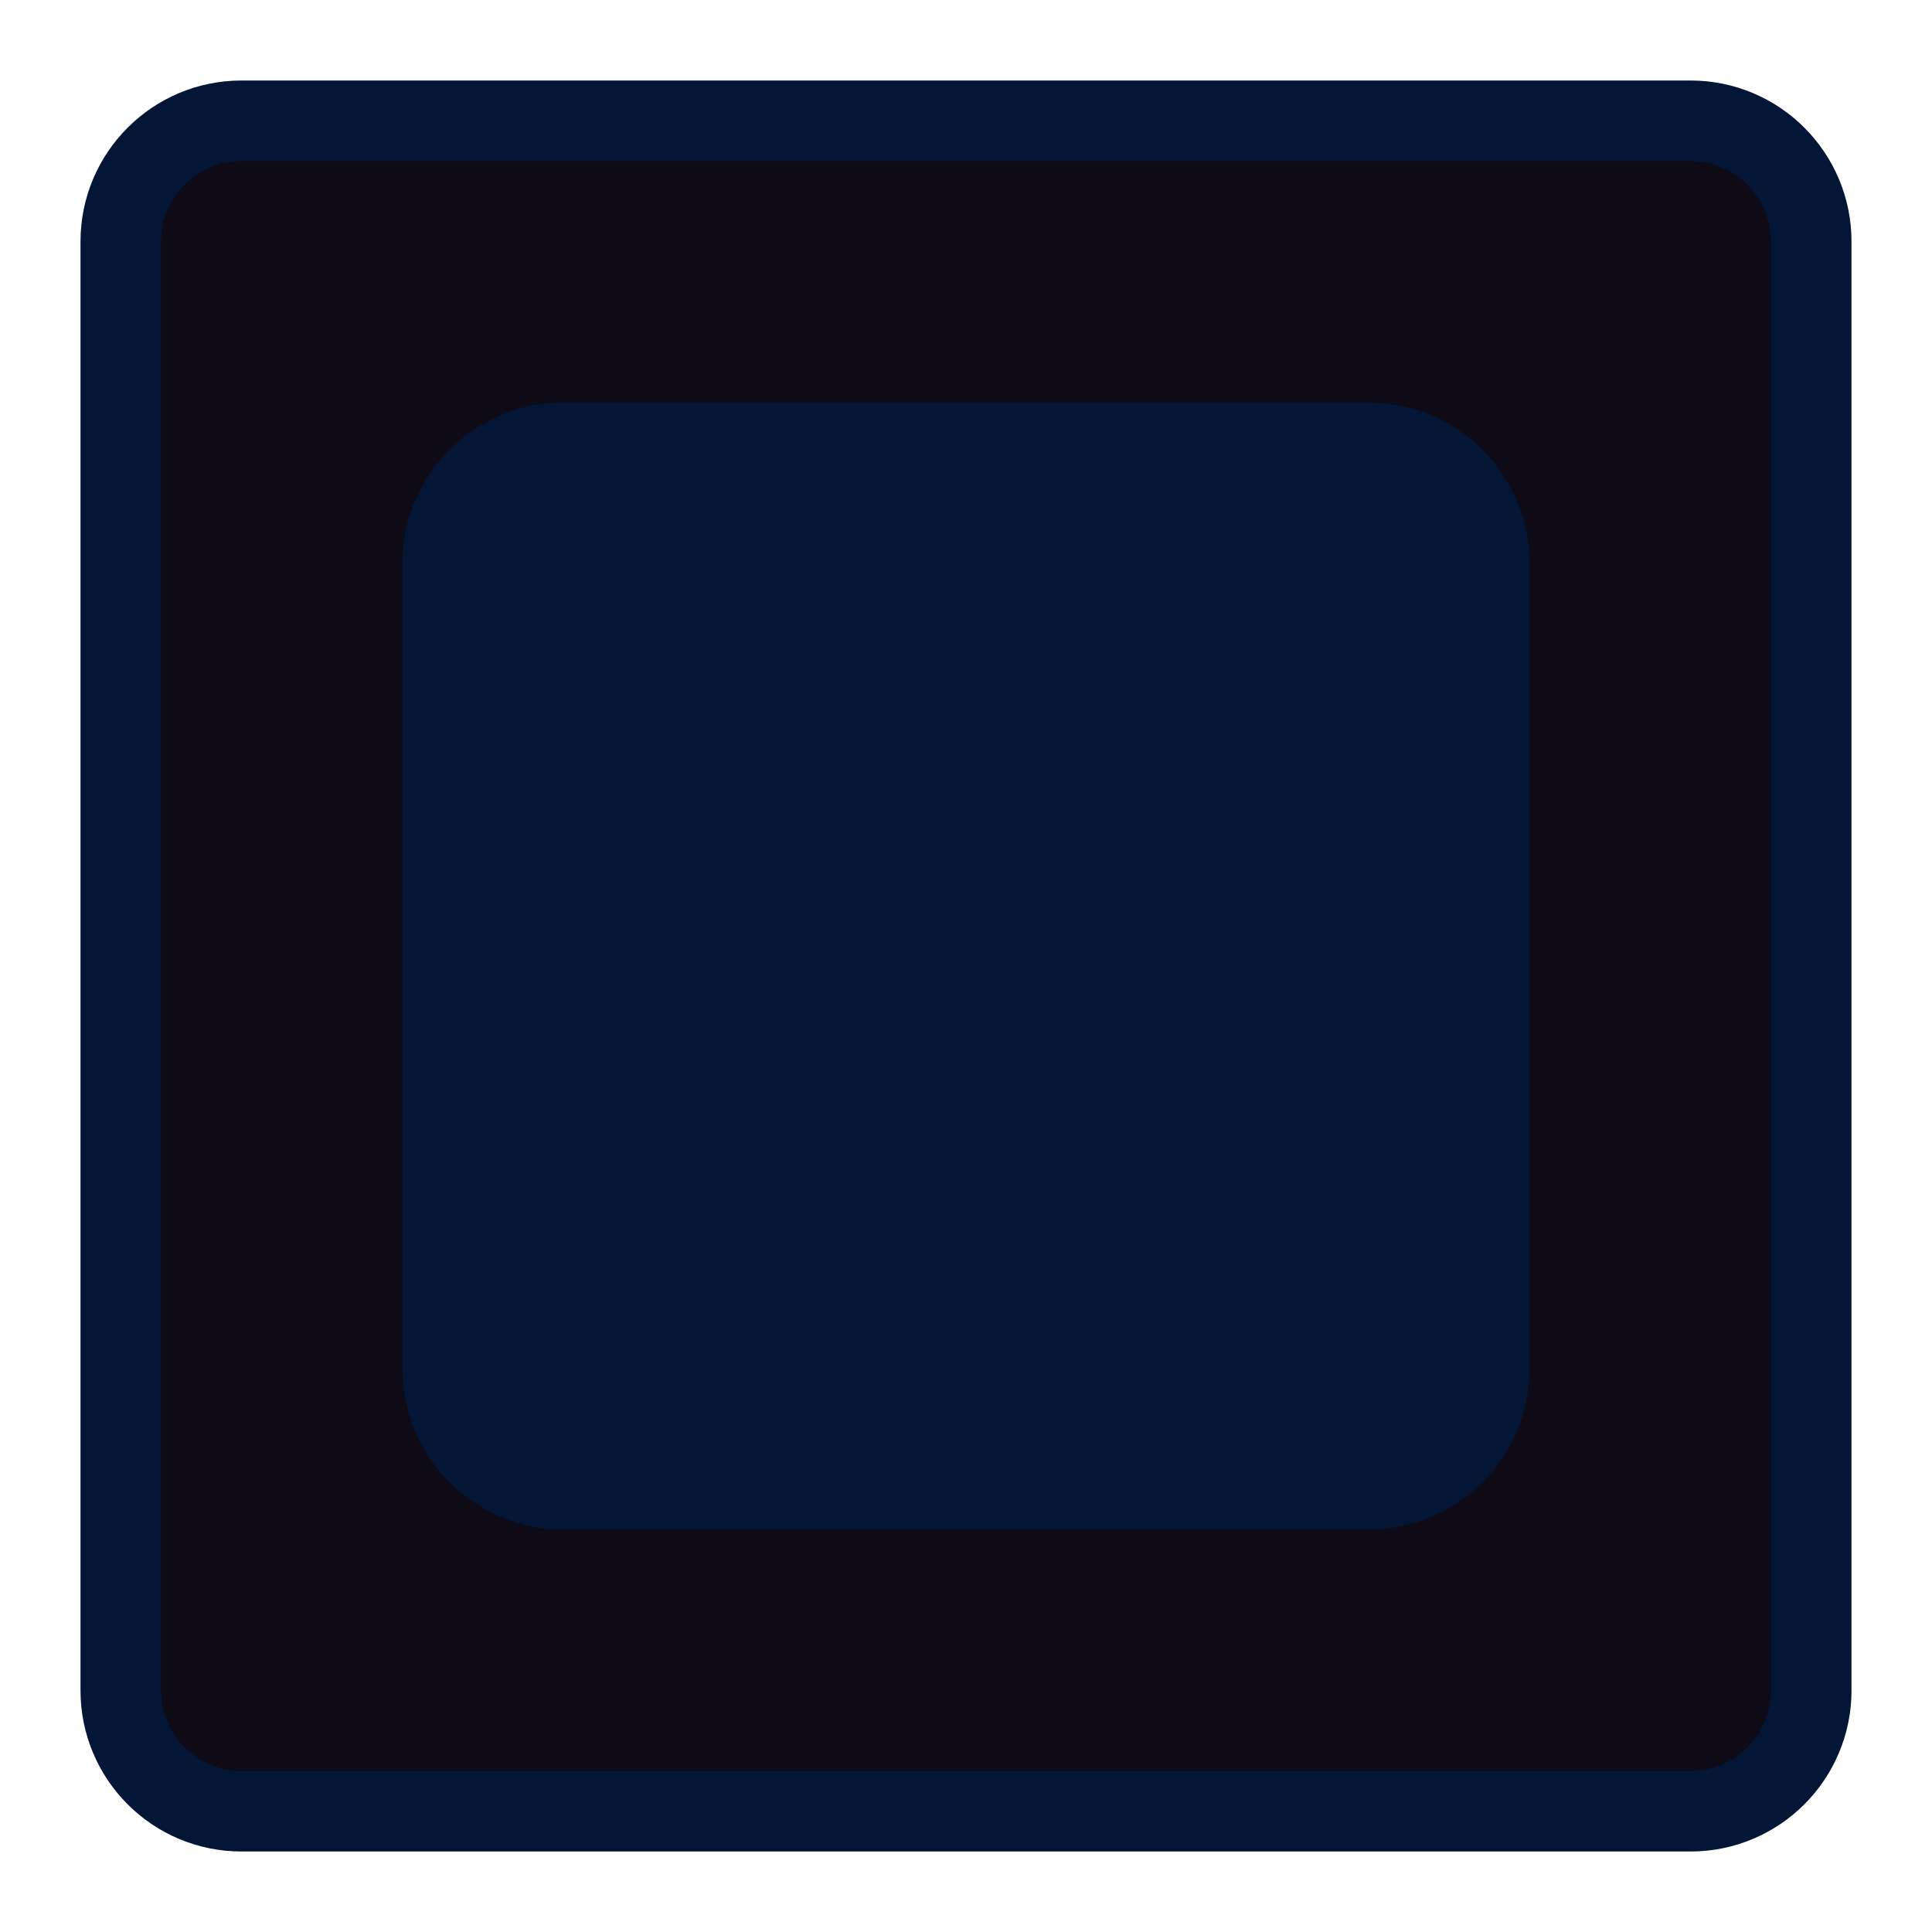
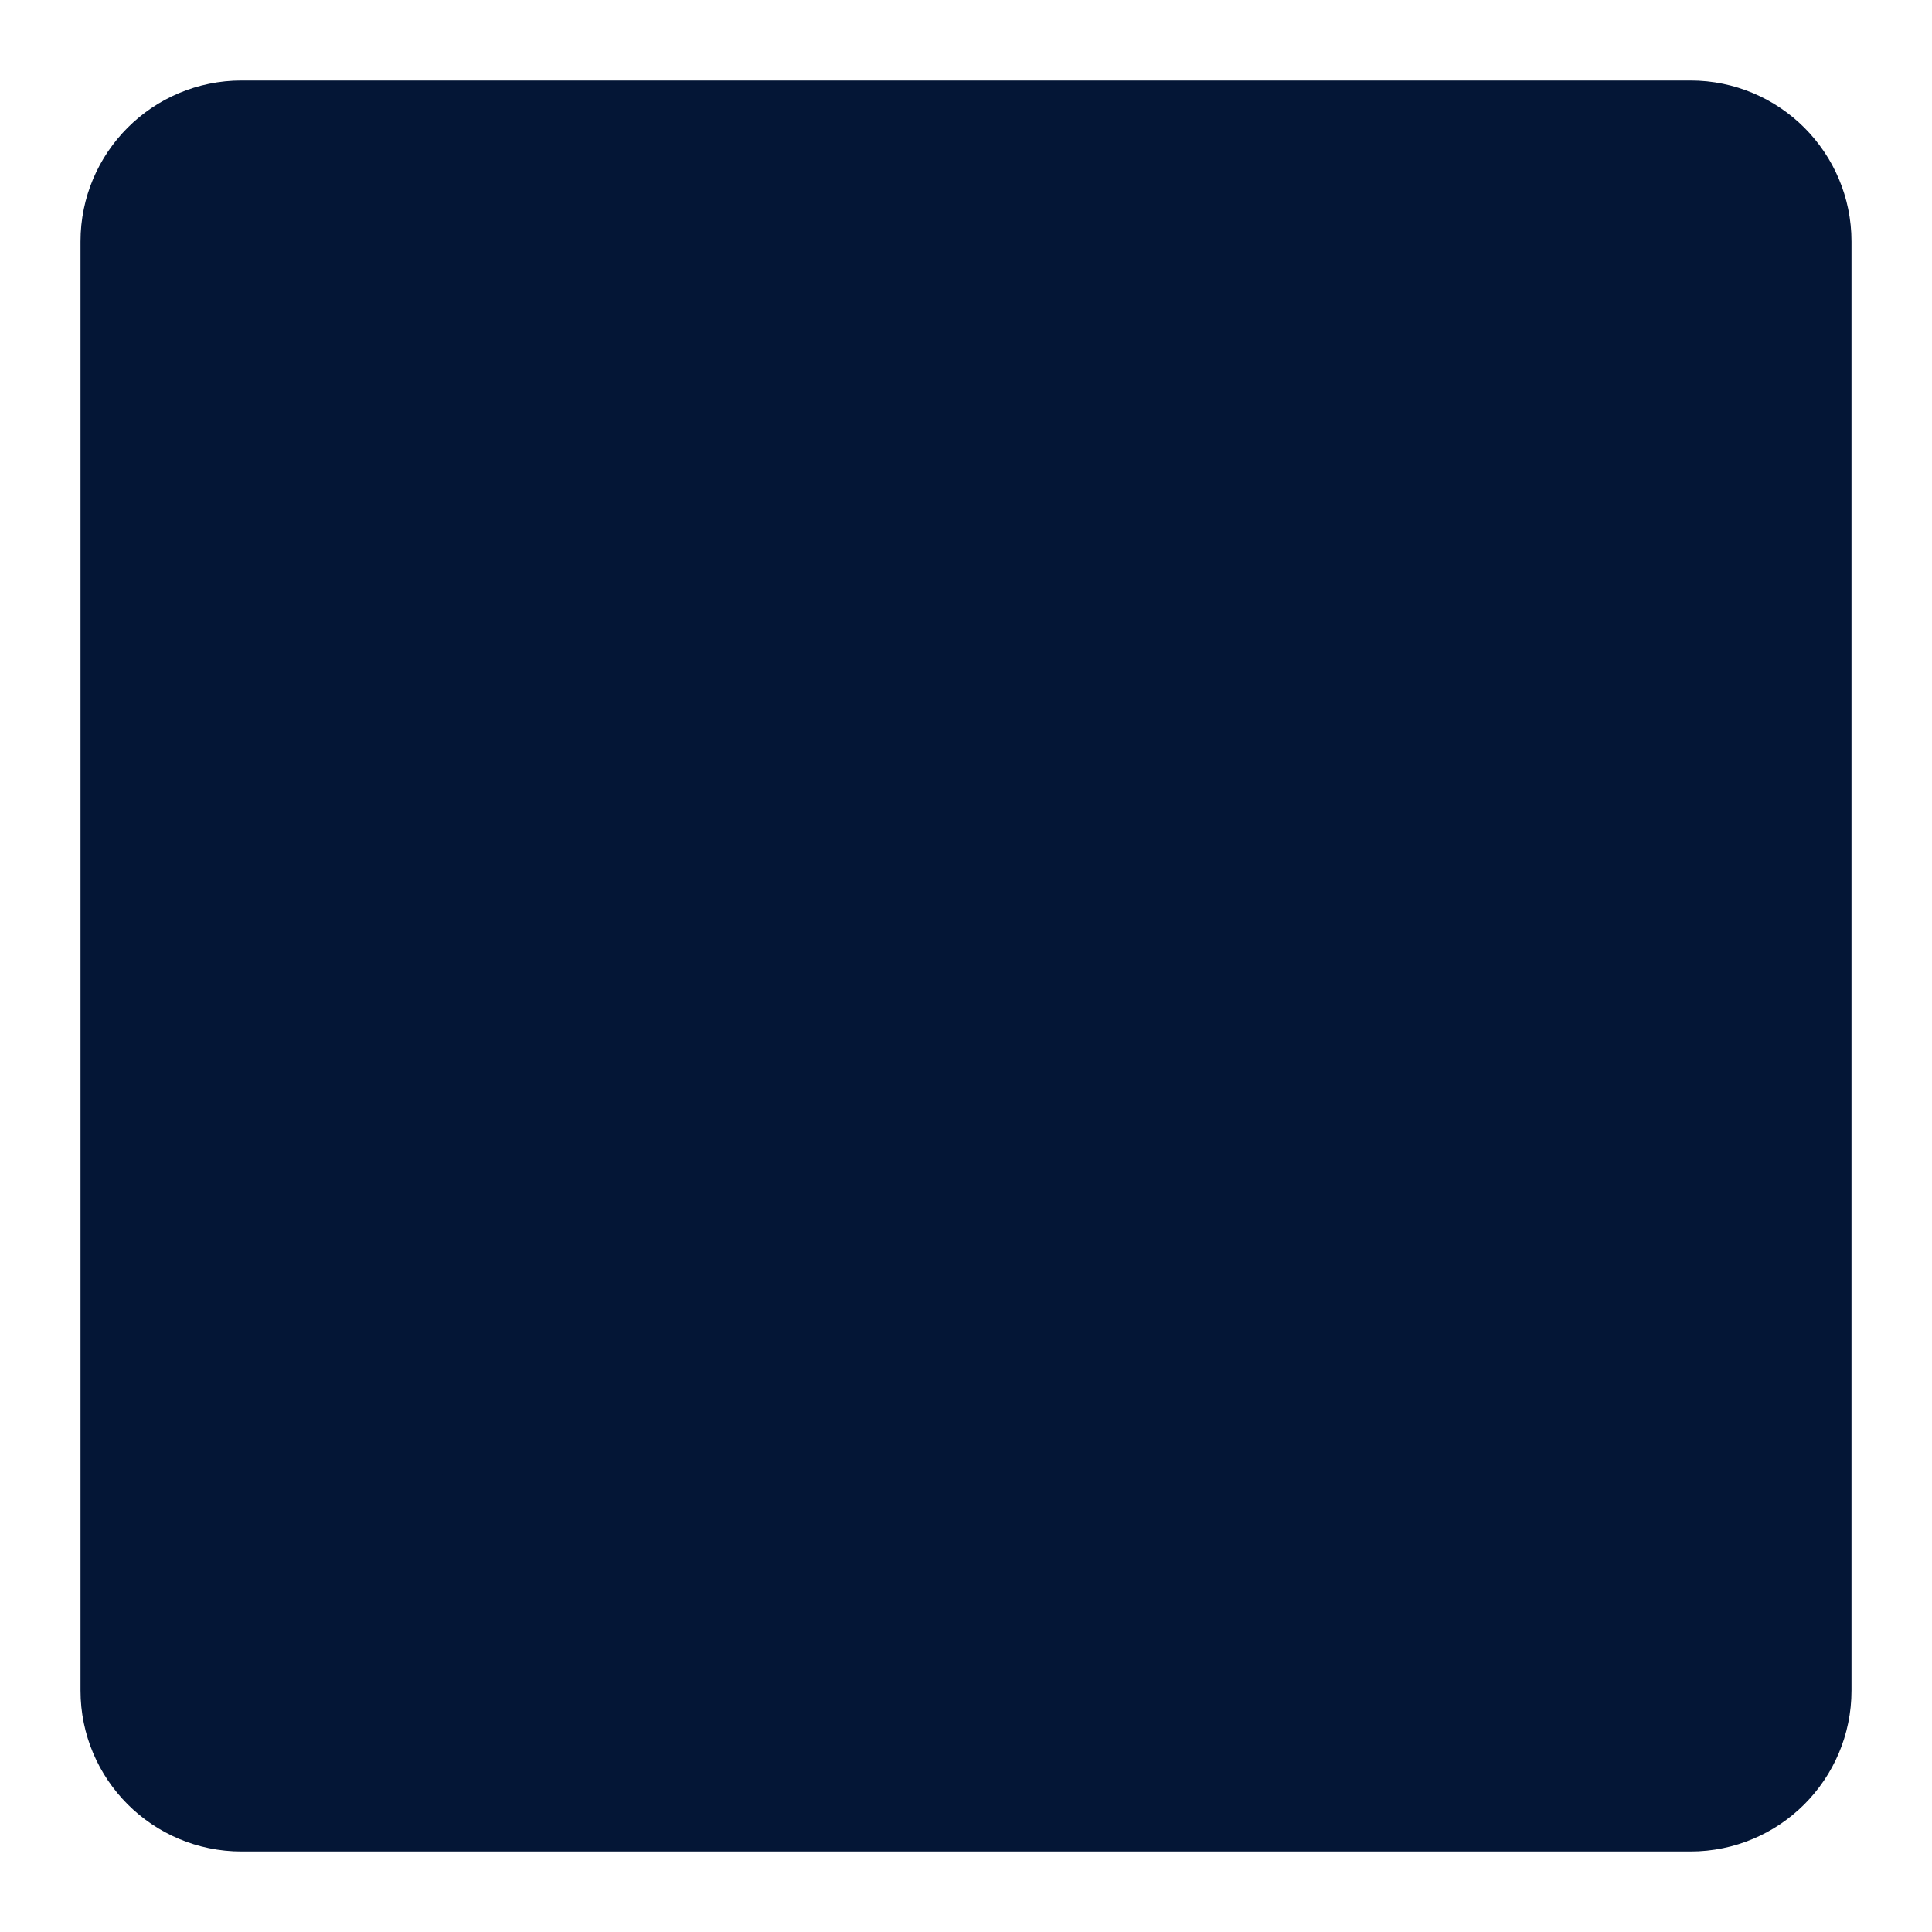
<svg xmlns="http://www.w3.org/2000/svg" width="24" height="24" viewBox="0 0 24 24" fill="none">
-   <rect x="1.5" y="1.5" width="21" height="21" rx="1.5" fill="#0F0B16" />
+   <rect x="1.5" y="1.5" width="21" height="21" rx="1.5" fill="#041636" />
  <rect x="1.5" y="1.5" width="21" height="21" rx="1.5" stroke="#041636" />
  <rect x="5" y="5" width="14" height="14" rx="2" fill="#041636" />
</svg>
